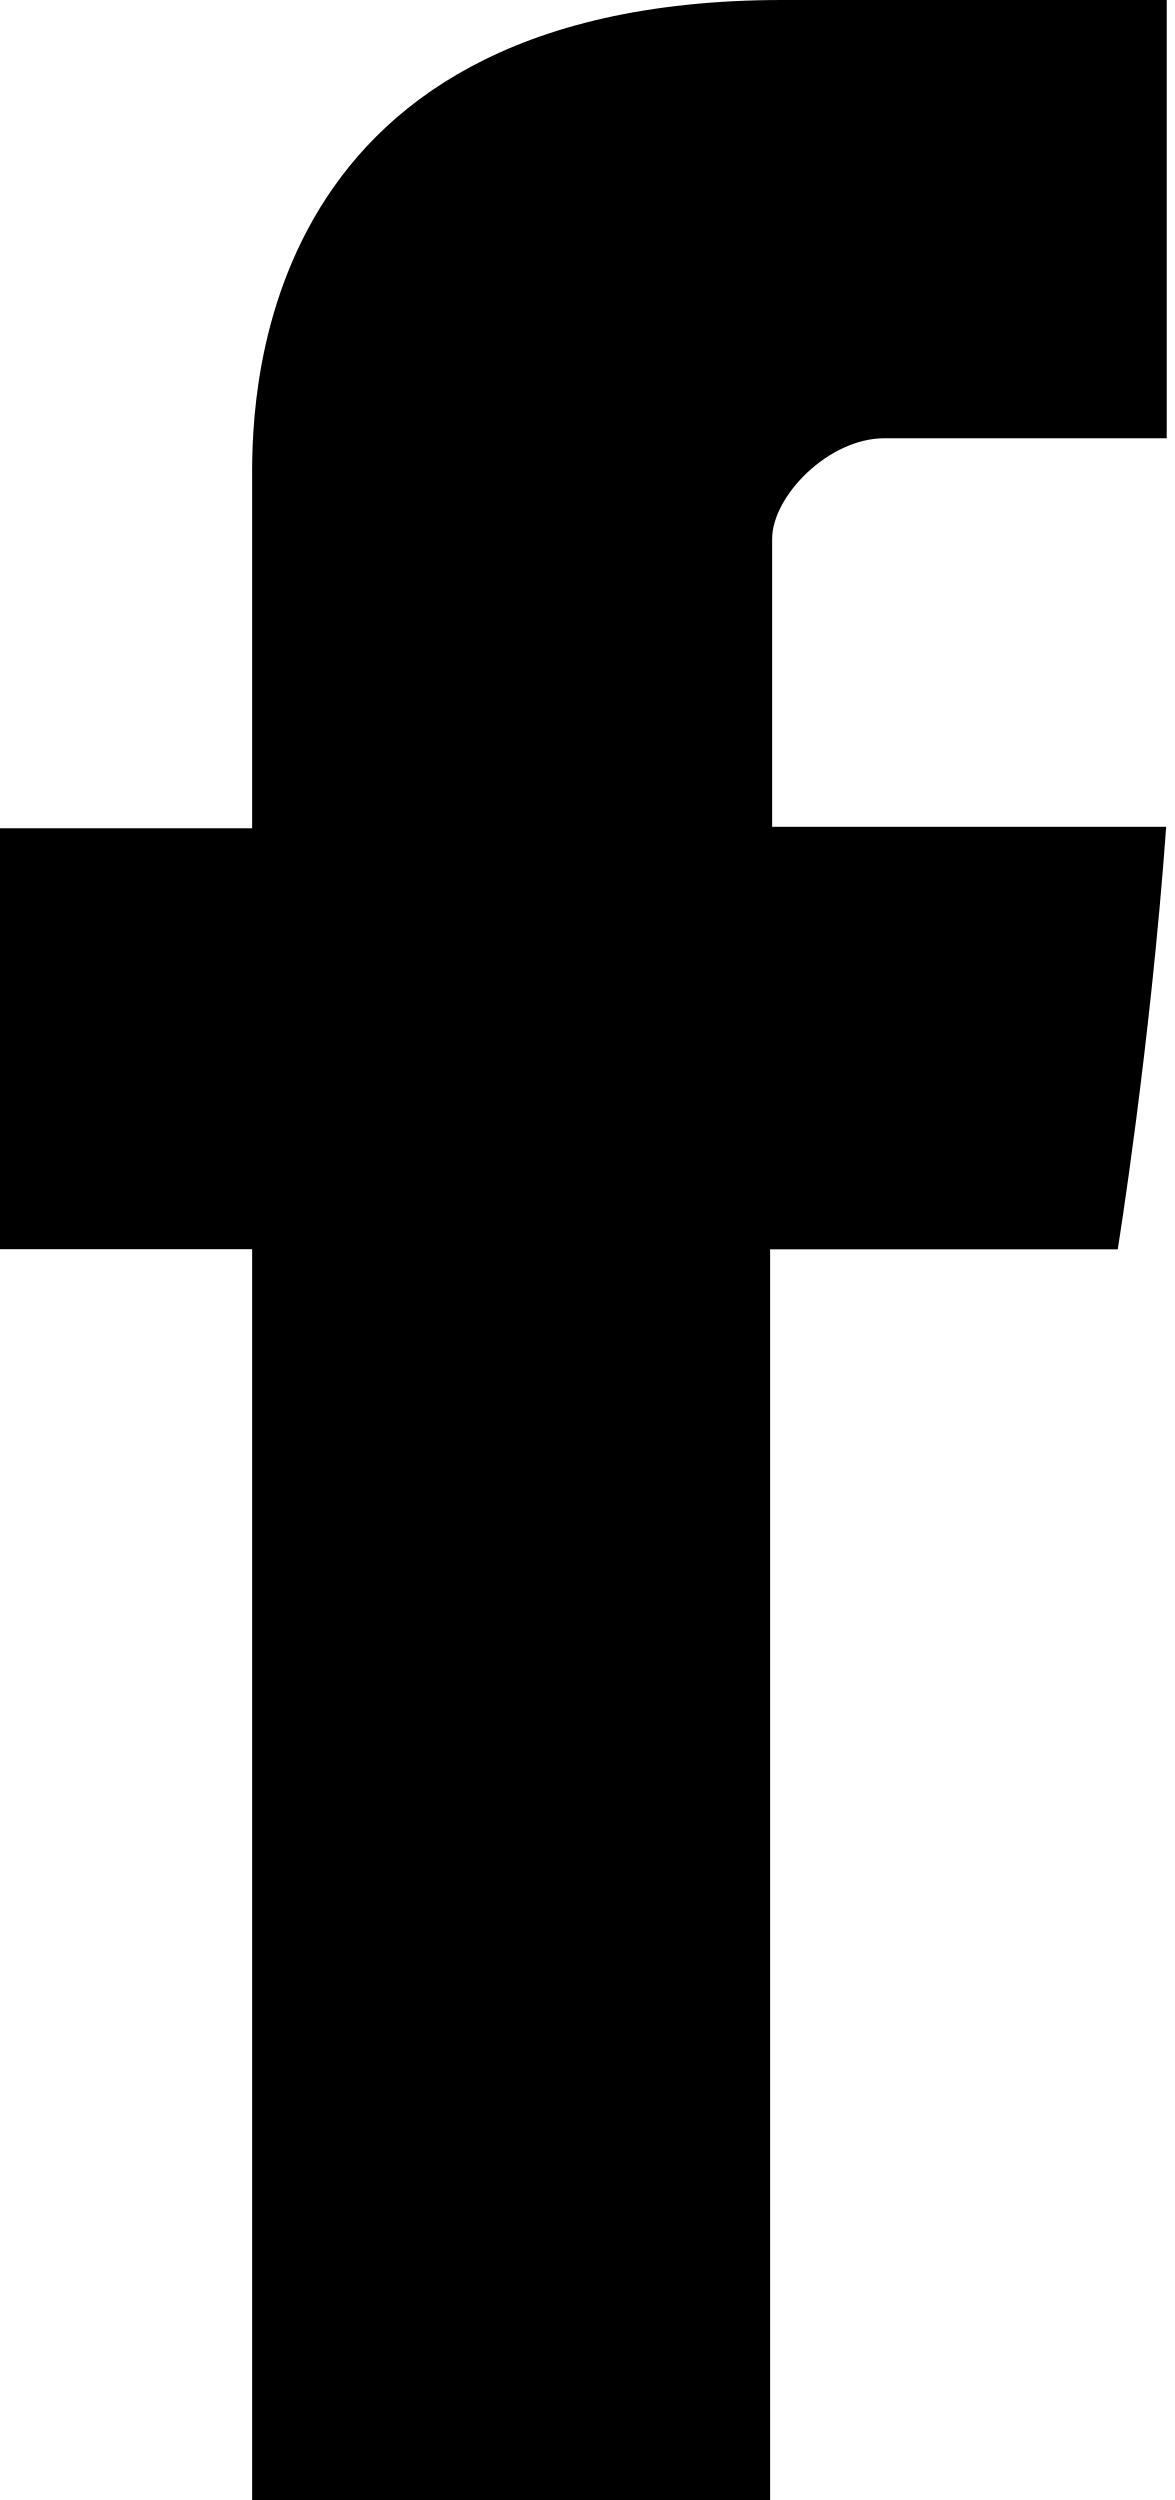
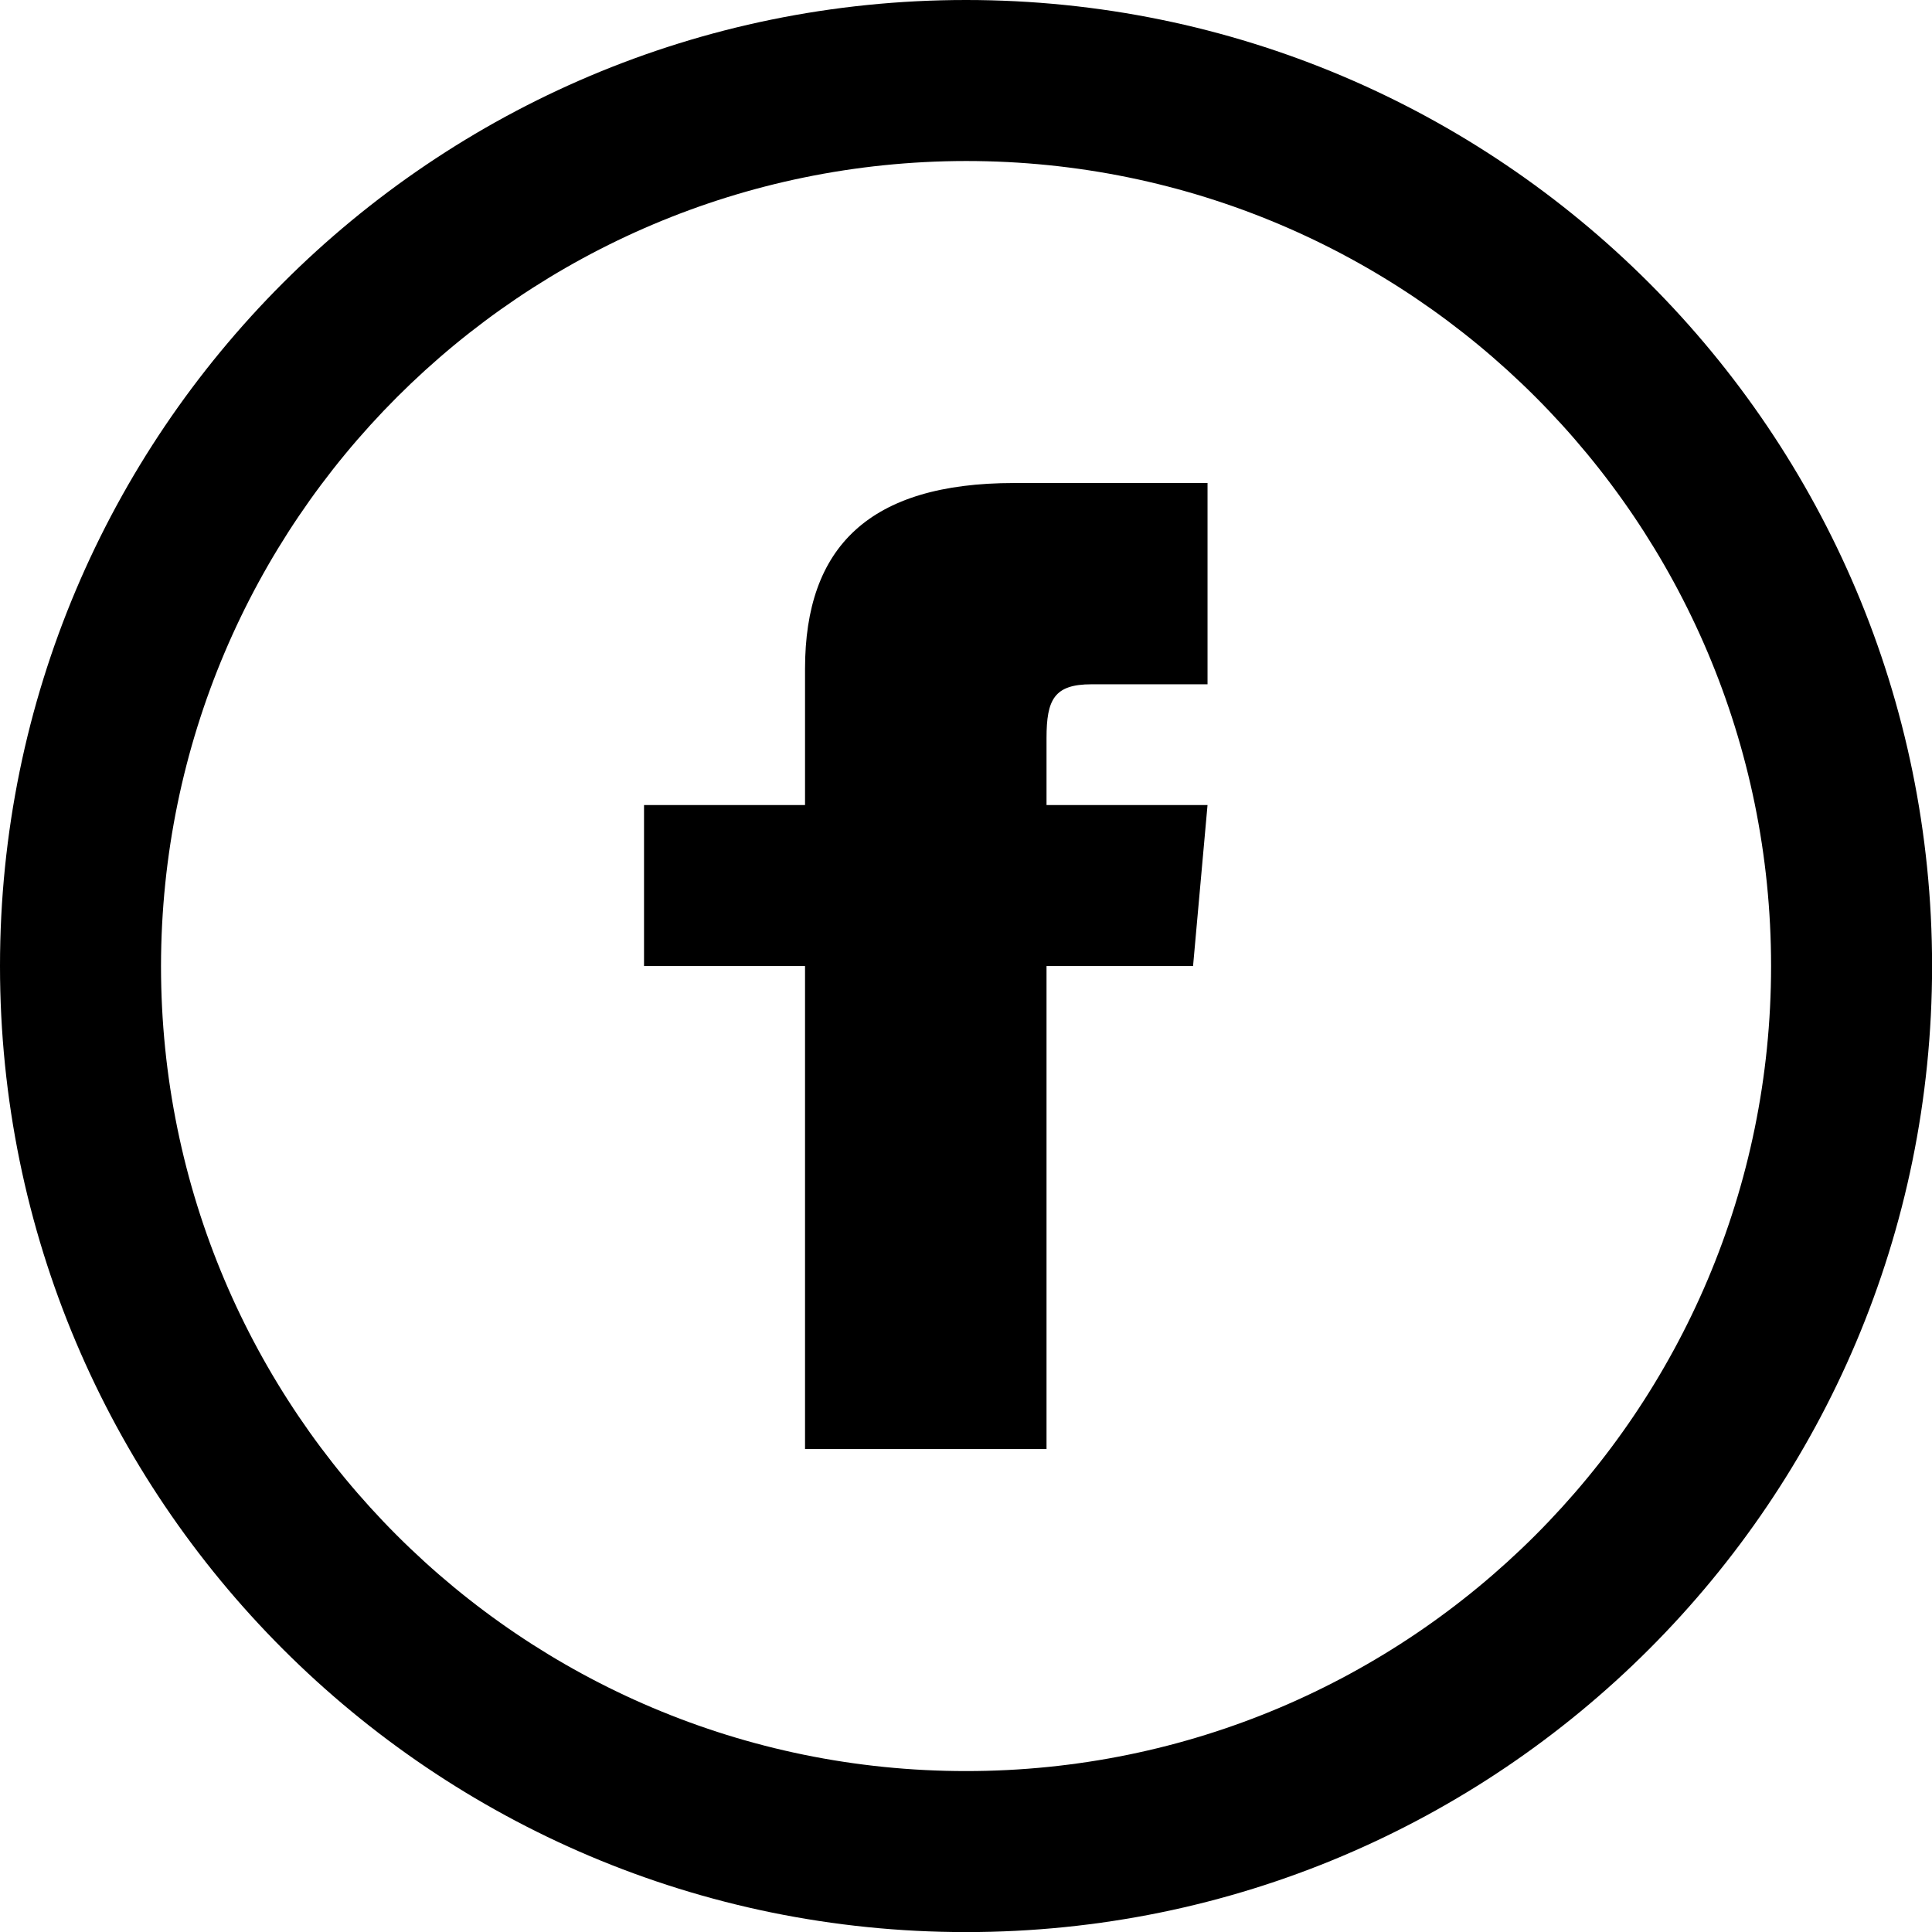
- <svg xmlns="http://www.w3.org/2000/svg" viewBox="0 0 148 315" fill-rule="evenodd" clip-rule="evenodd" stroke-linejoin="round" stroke-miterlimit="1.41">
-   <path d="M31.77 315h65.265V157.414h43.801s4.102-25.43 6.102-53.234H97.289V67.914c0-5.418 7.11-12.695 14.156-12.695h35.563V0H98.641C30.164 0 31.77 53.082 31.77 61.008v43.355H0v53.032h31.77V315z" fill-rule="nonzero" />
+ <svg xmlns="http://www.w3.org/2000/svg" viewBox="0 0 46.45 46.45">
+   <defs>
+     <style />
+   </defs>
+   <path class="a" d="M23.226 3.871A19.355 19.355 0 113.871 23.226 19.377 19.377 0 0123.226 3.871zm0-3.871a23.226 23.226 0 1023.226 23.226A23.227 23.227 0 0023.226 0zm-3.871 19.355h-3.871v3.871h3.871v11.613h5.806V23.226h3.523l.348-3.871h-3.871v-1.612c0-.925.186-1.291 1.08-1.291h2.791v-4.839H24.38c-3.48 0-5.025 1.533-5.025 4.467v3.275z" />
</svg>
